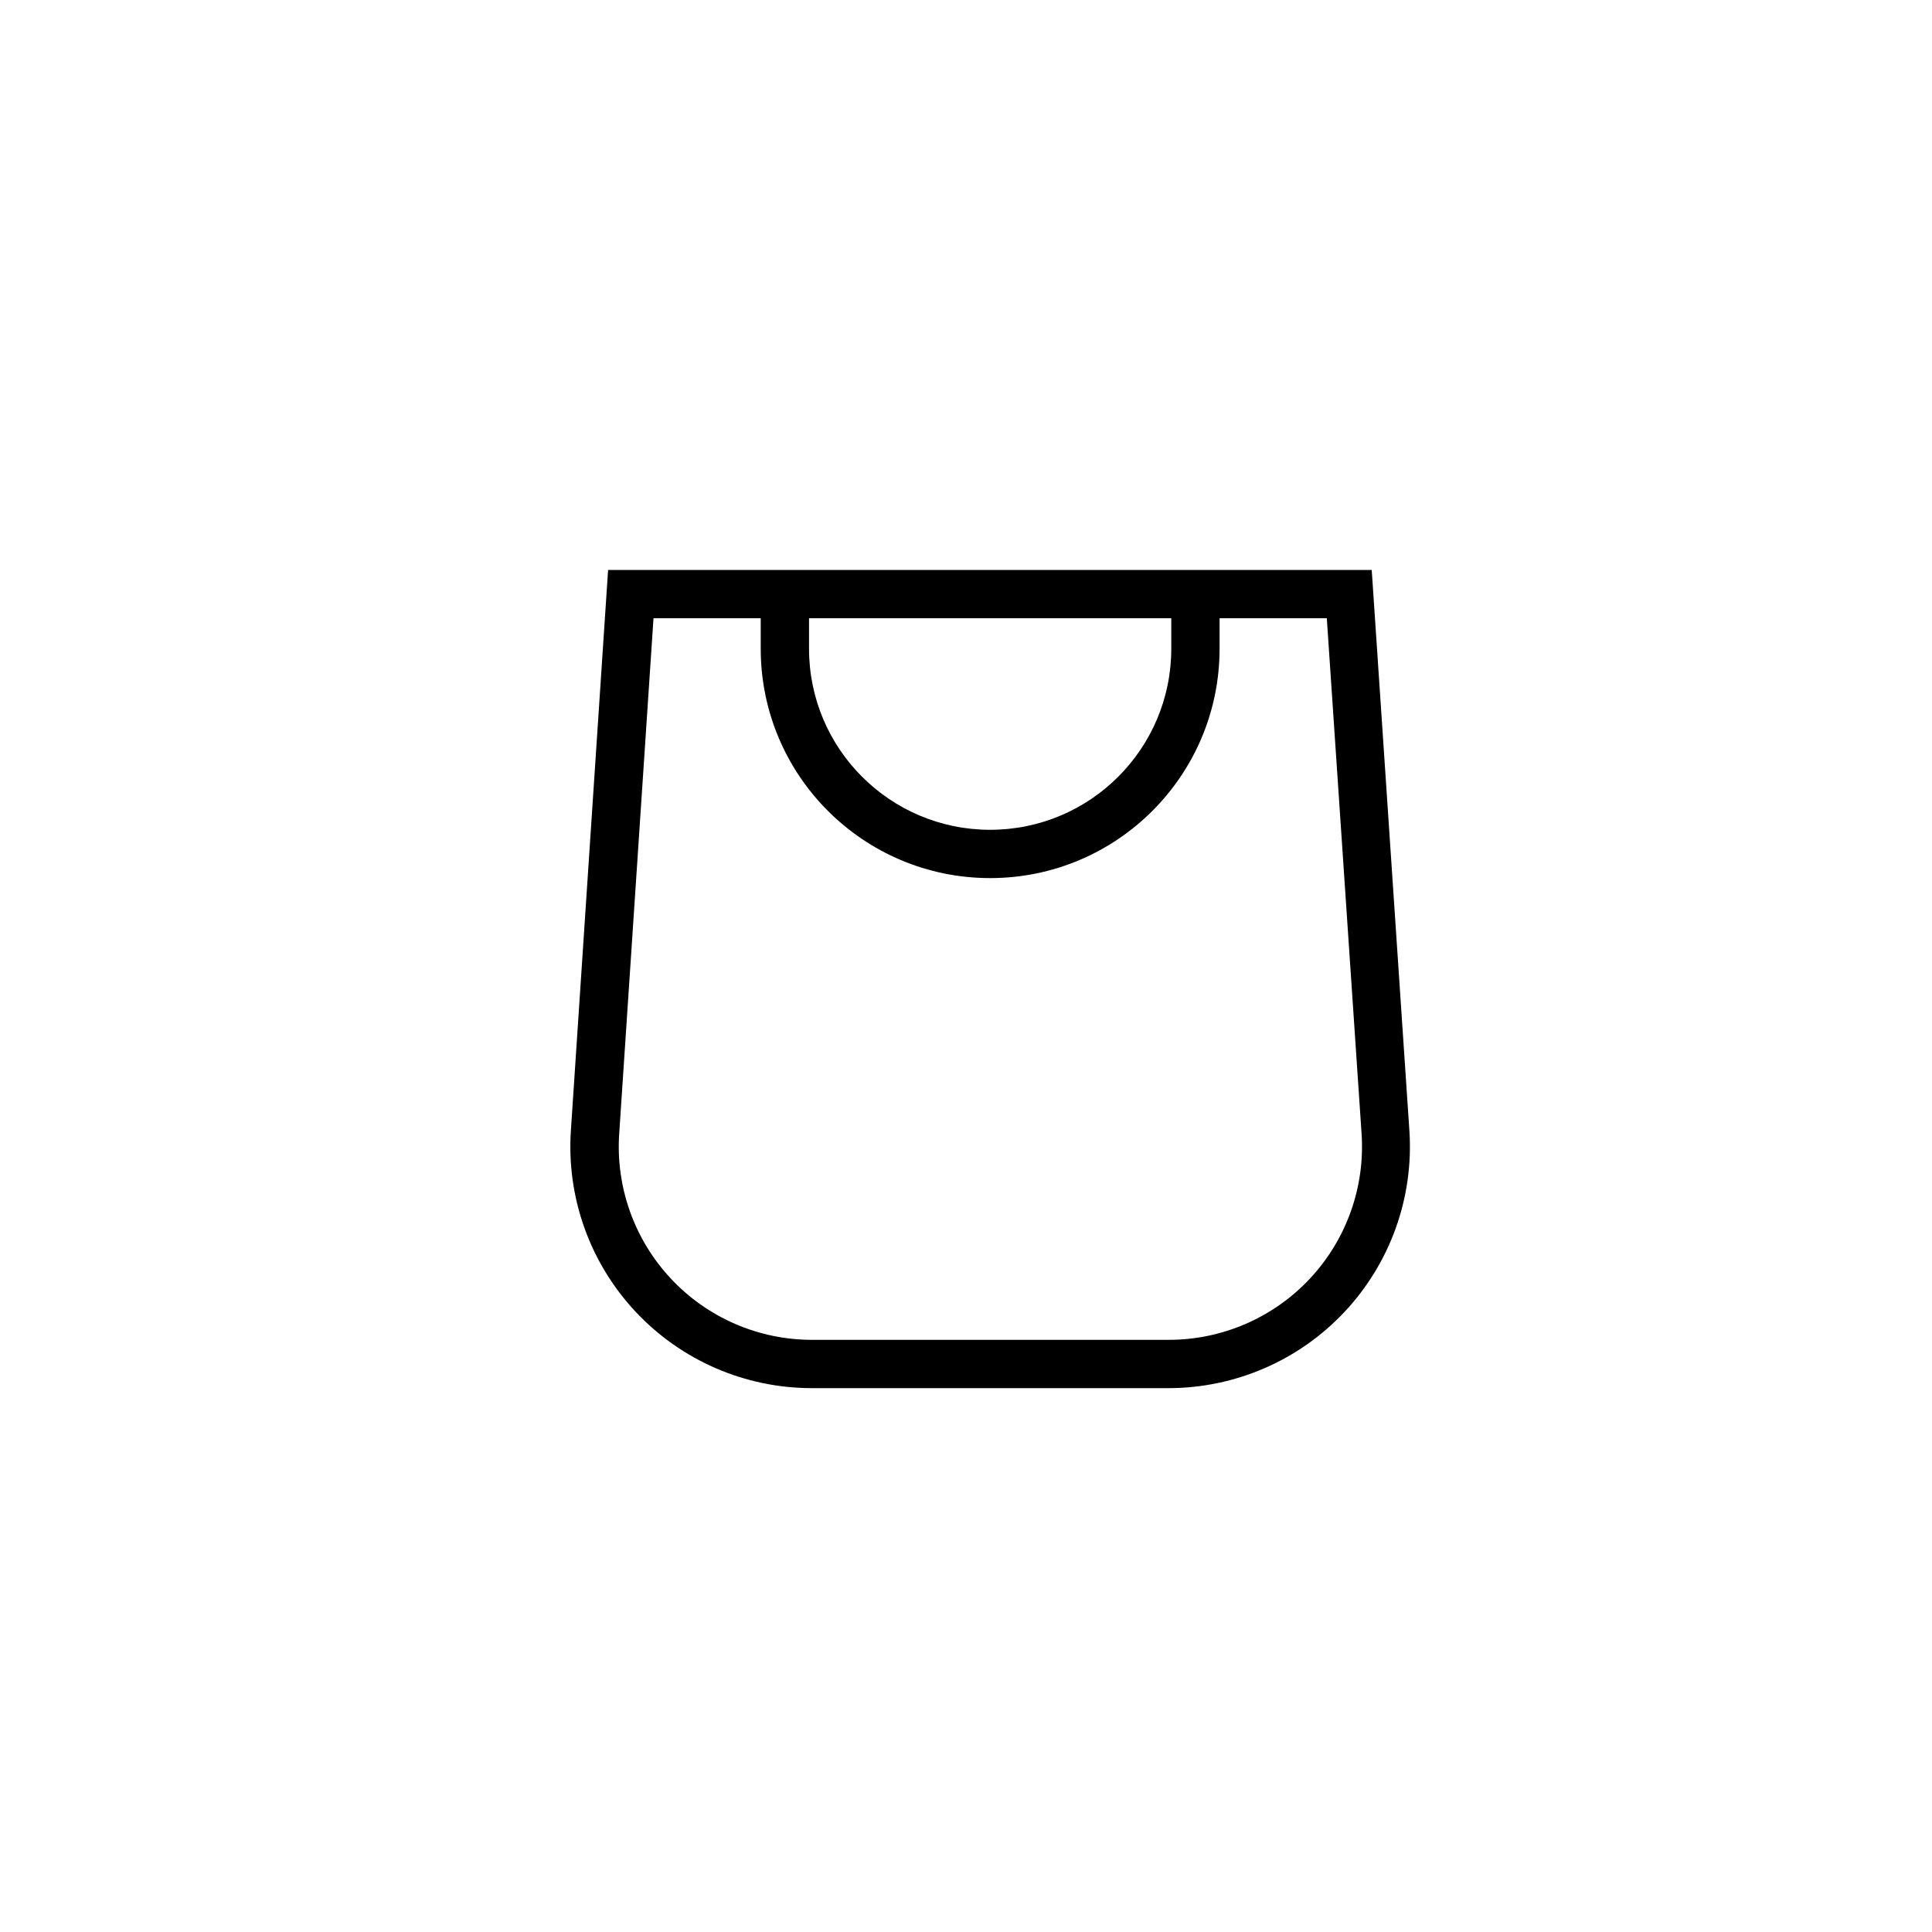
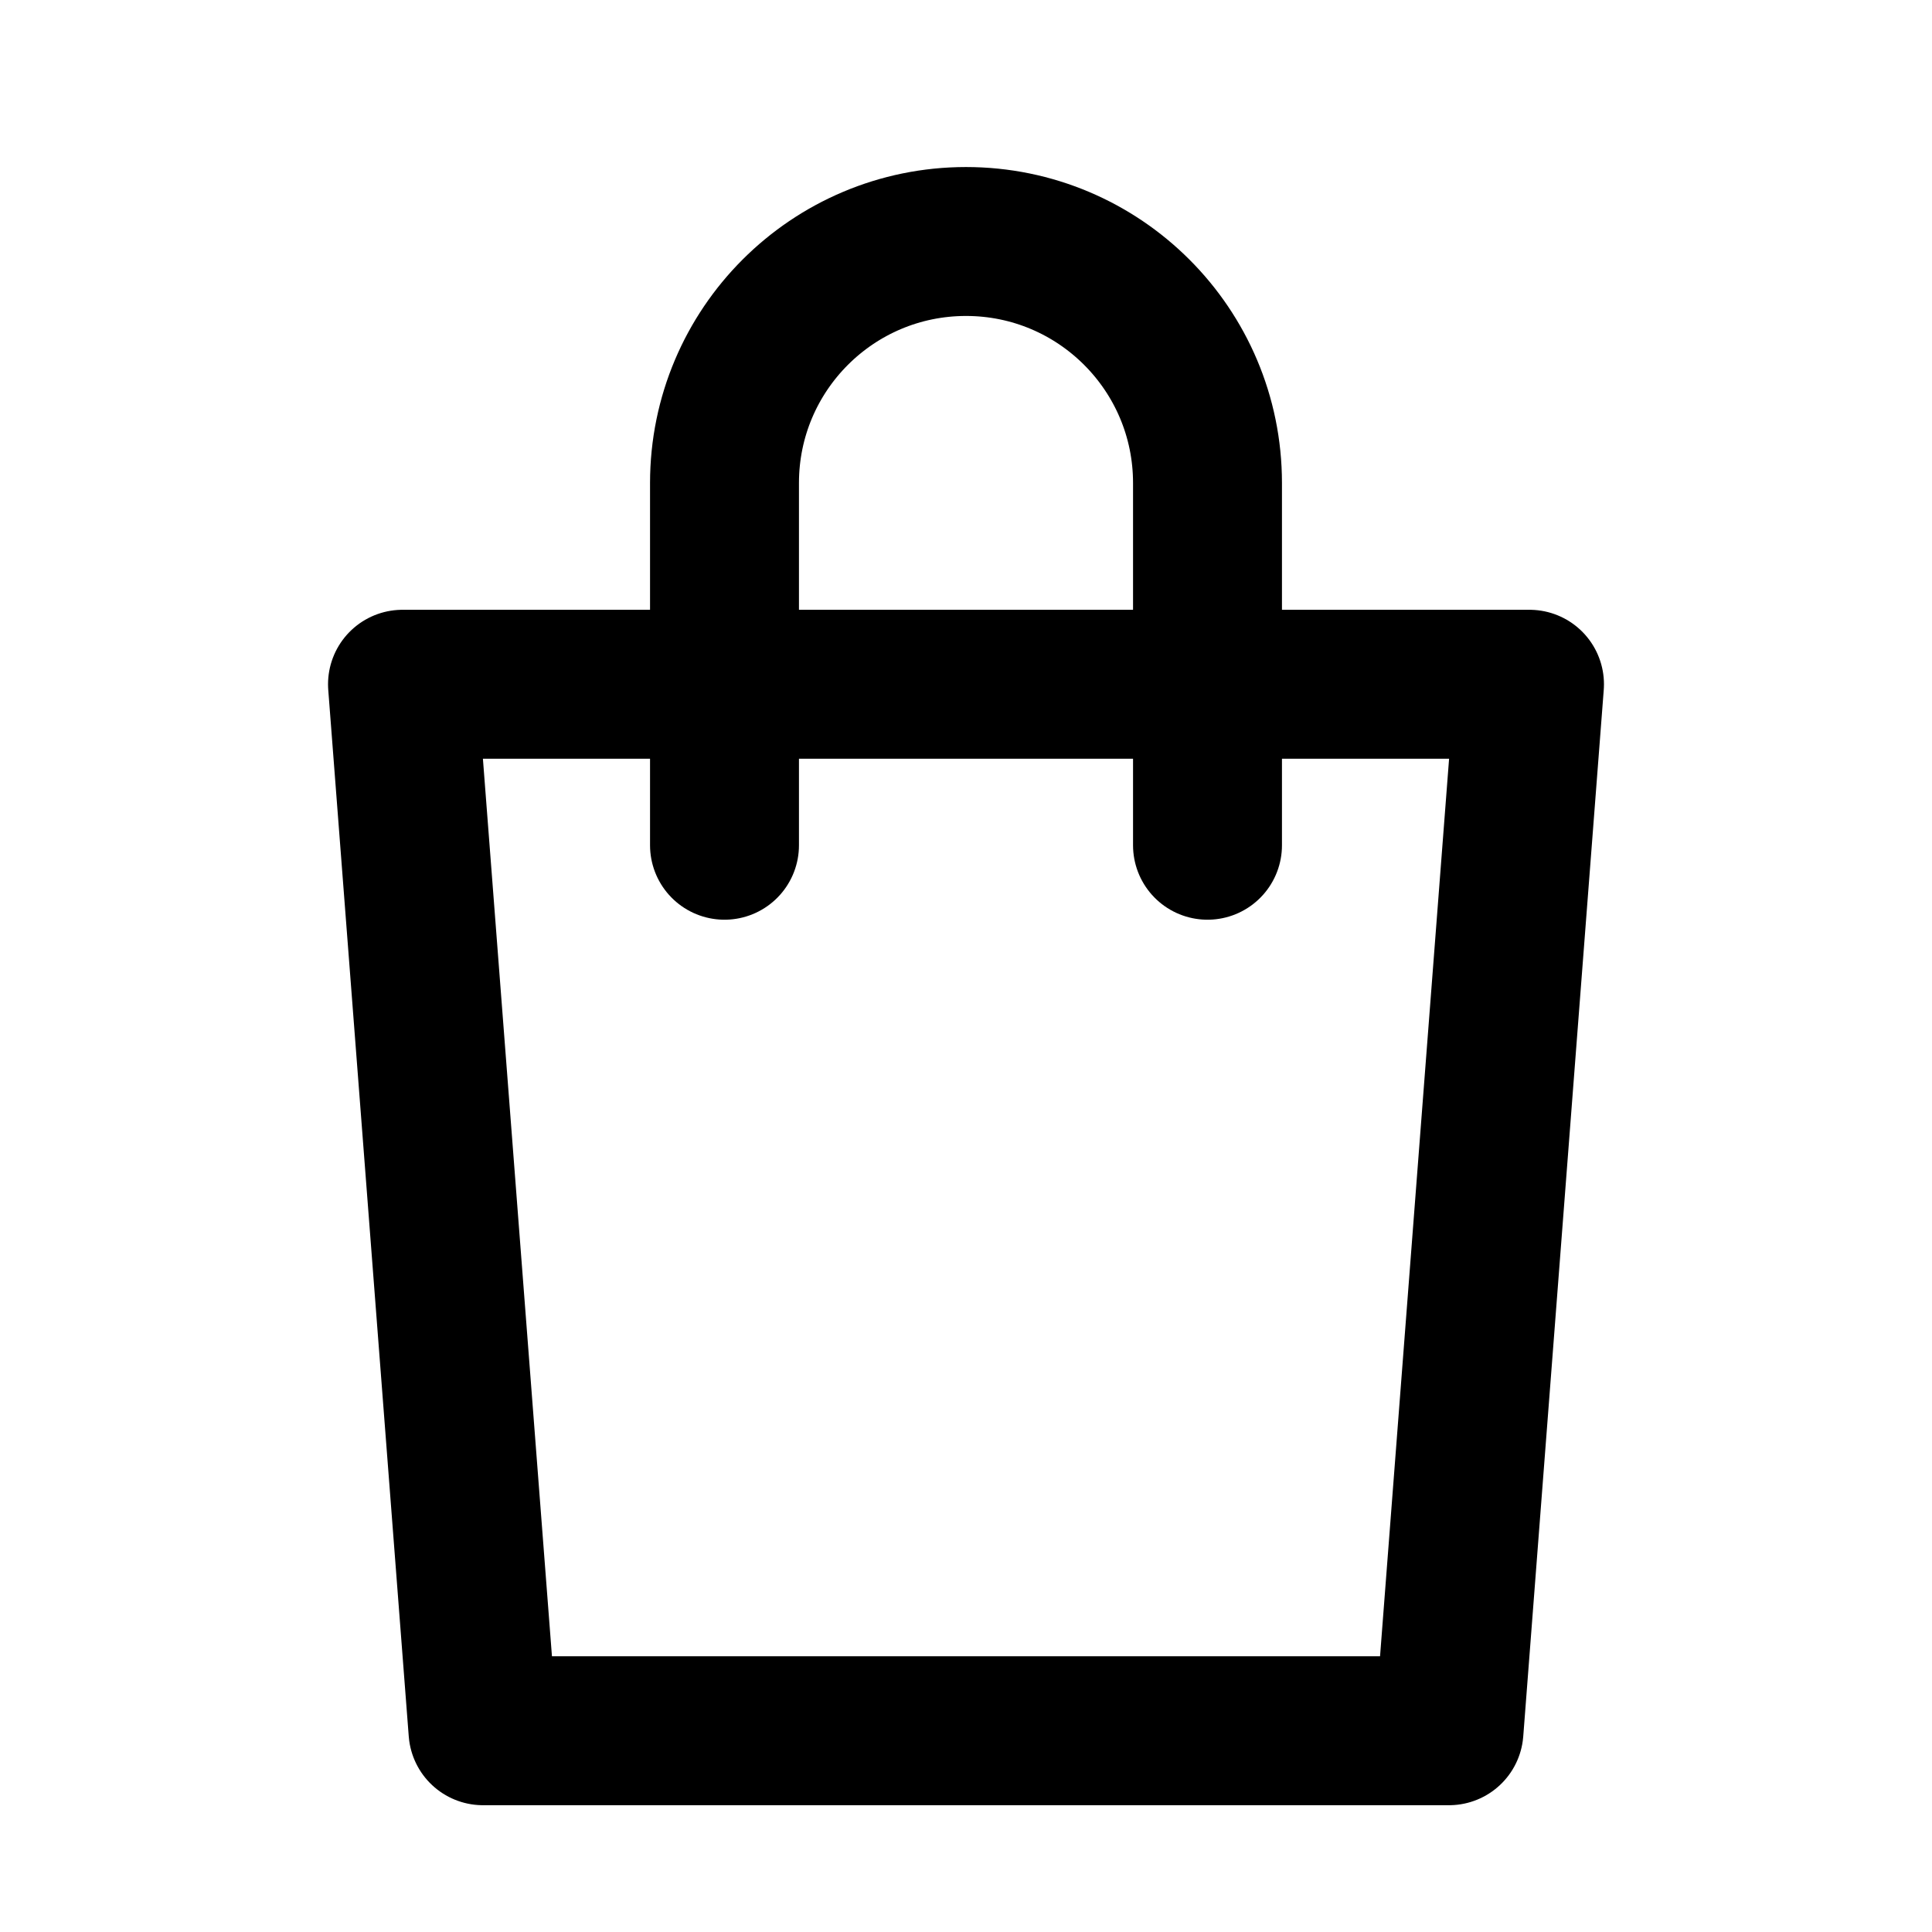
- <svg xmlns="http://www.w3.org/2000/svg" fill="none" class="icon icon-cart-empty" viewBox="0 0 40 40">
-   <path fill="currentColor" fill-rule="evenodd" d="M15.75 11.8h-3.16l-.77 11.6a5 5 0 0 0 4.99 5.34h7.38a5 5 0 0 0 4.99-5.33L28.4 11.8zm0 1h-2.22l-.71 10.67a4 4 0 0 0 3.99 4.27h7.38a4 4 0 0 0 4-4.27l-.72-10.67h-2.22v.63a4.75 4.75 0 1 1-9.5 0zm8.5 0h-7.5v.63a3.75 3.75 0 1 0 7.5 0z" />
+ <svg xmlns="http://www.w3.org/2000/svg" class="icon icon-cart-empty" viewBox="0 0 24 24" fill="none" stroke="currentColor" stroke-width="1.85" stroke-linecap="round" stroke-linejoin="round">
+   <path d="M5 8.5H19L18 21.5H6L5 8.5Z" />
+   <path d="M9 10.5V6C9 4.343 10.343 3 12 3C13.657 3 15 4.343 15 6V10.5" />
</svg>
